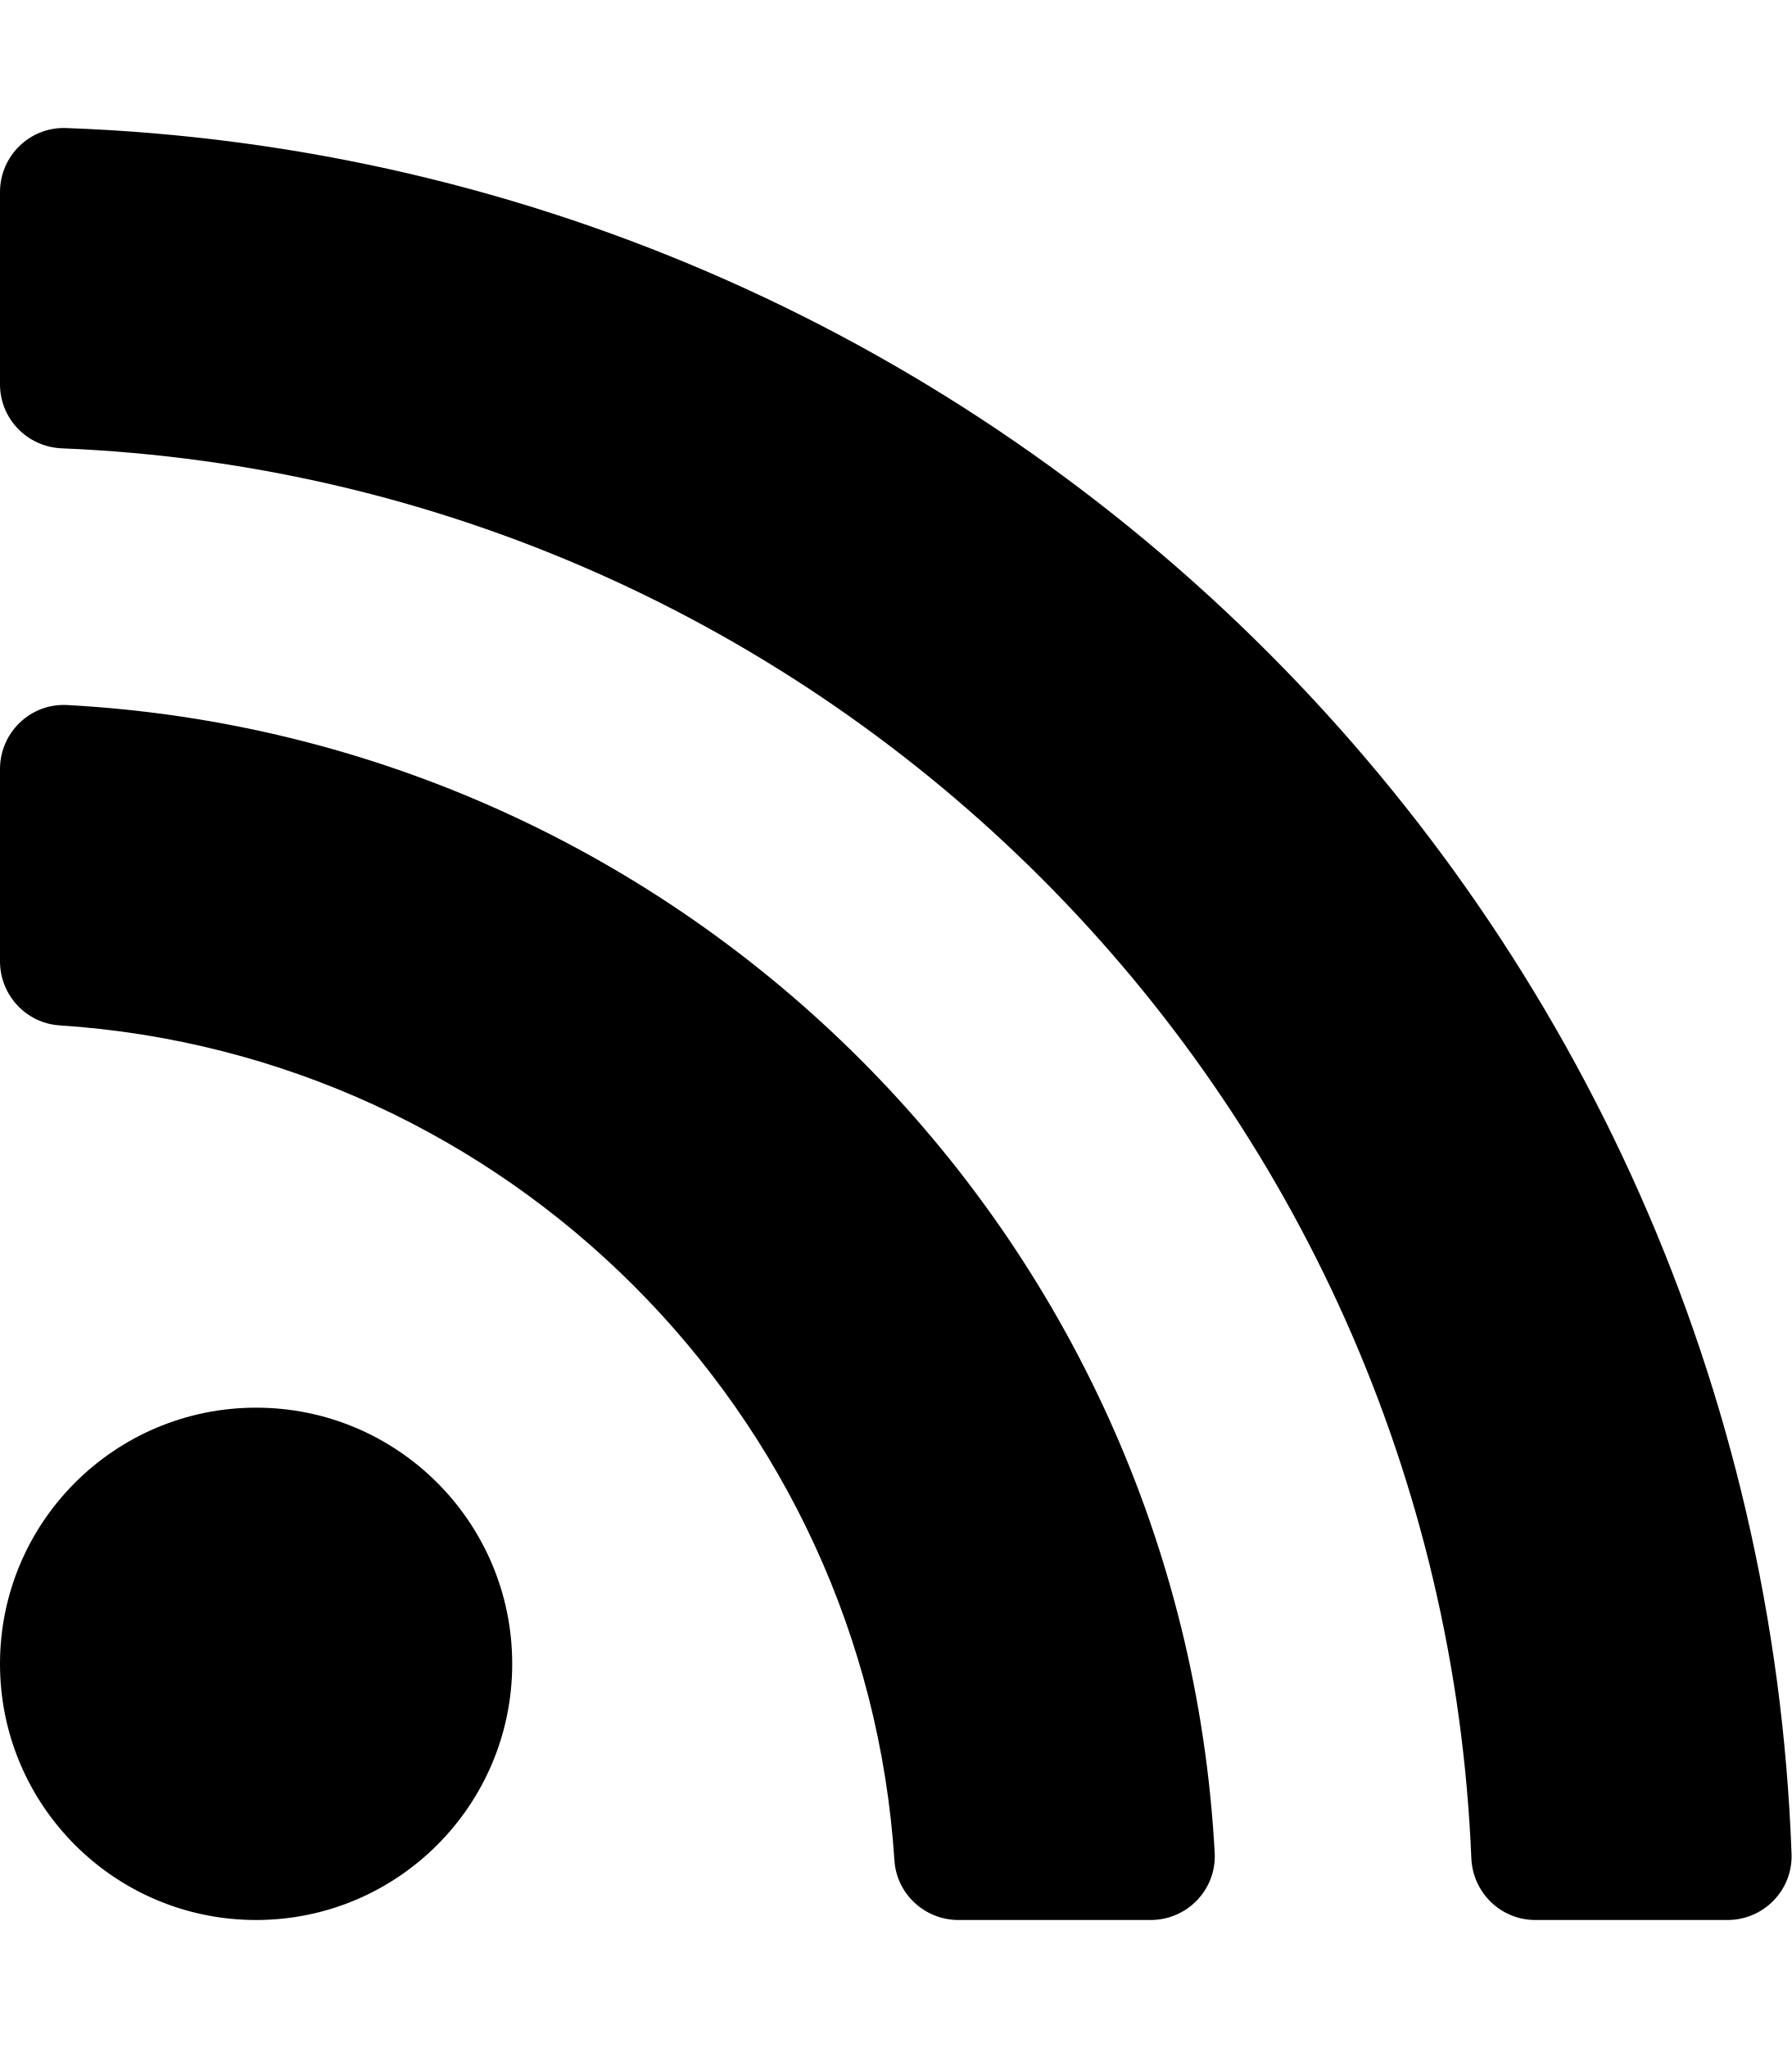
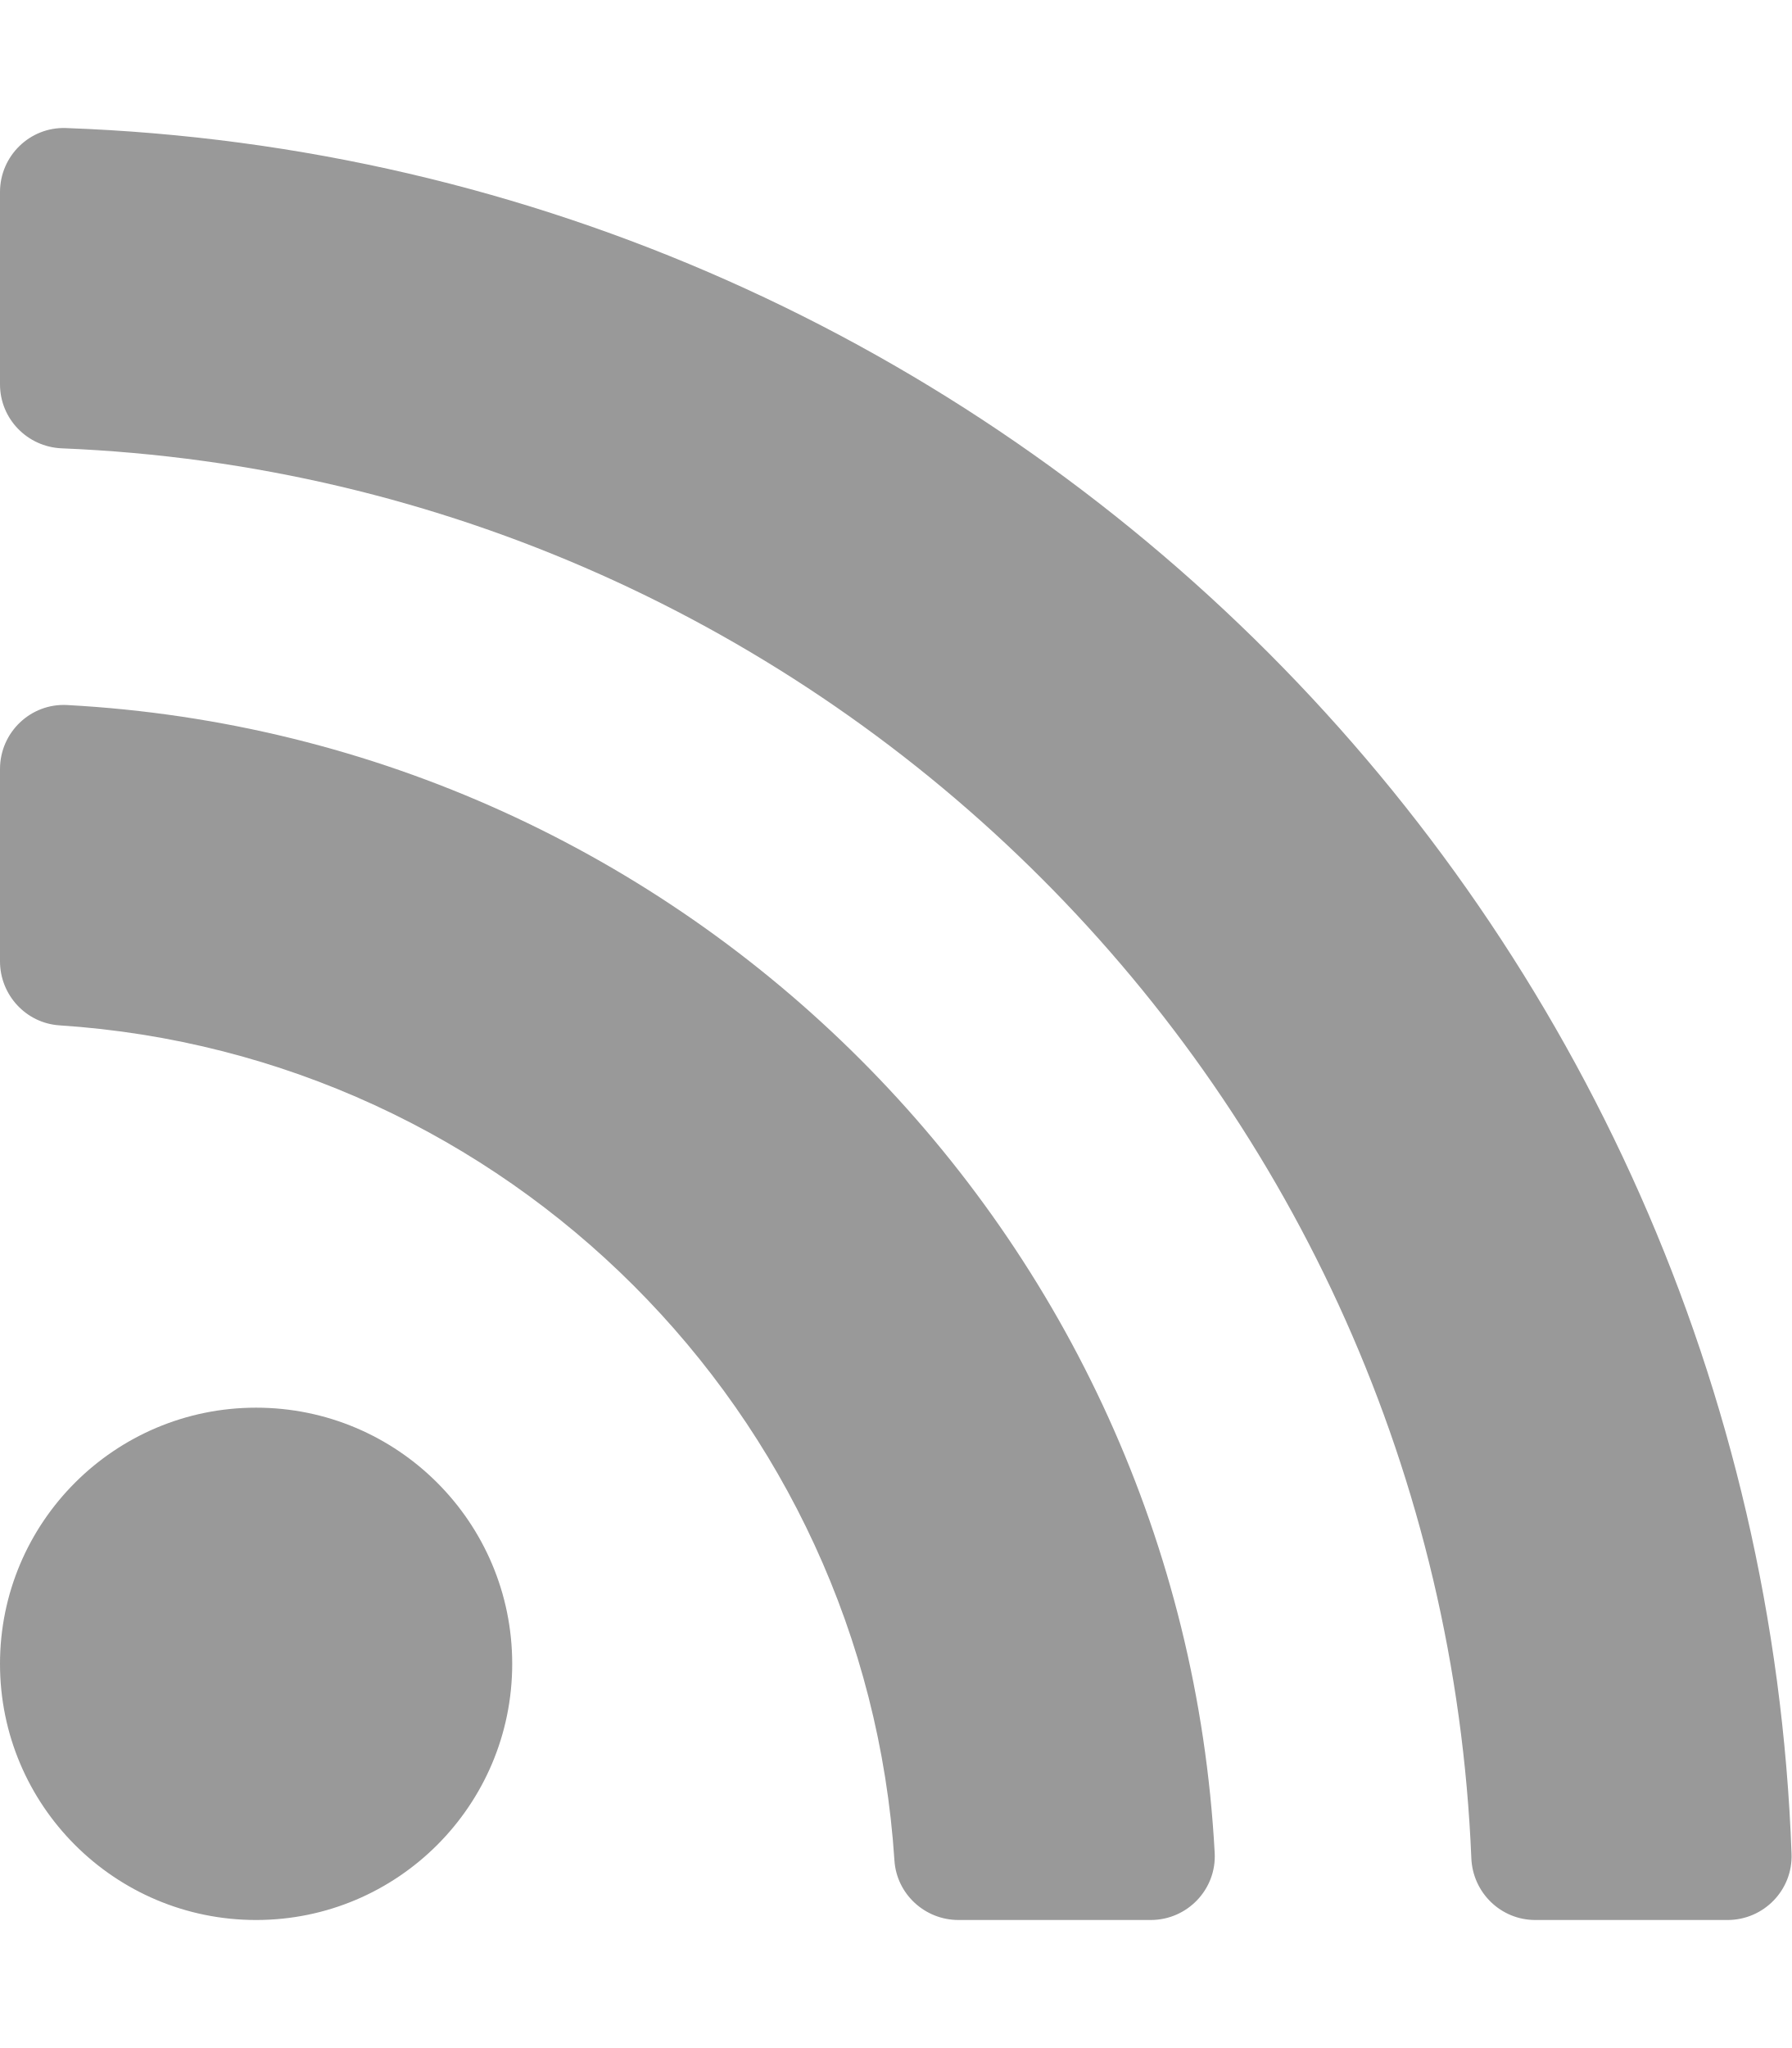
- <svg xmlns="http://www.w3.org/2000/svg" viewBox="0 0 448 512">
+ <svg xmlns="http://www.w3.org/2000/svg" width="20px" fill="#999" viewBox="0 0 448 512">
  <path d="M128.081 415.959c0 35.369-28.672 64.041-64.041 64.041S0 451.328 0 415.959s28.672-64.041 64.041-64.041 64.04 28.673 64.04 64.041zm175.66 47.25c-8.354-154.6-132.185-278.587-286.95-286.95C7.656 175.765 0 183.105 0 192.253v48.069c0 8.415 6.49 15.472 14.887 16.018 111.832 7.284 201.473 96.702 208.772 208.772.547 8.397 7.604 14.887 16.018 14.887h48.069c9.149.001 16.489-7.655 15.995-16.79zm144.249.288C439.596 229.677 251.465 40.445 16.503 32.01 7.473 31.686 0 38.981 0 48.016v48.068c0 8.625 6.835 15.645 15.453 15.999 191.179 7.839 344.627 161.316 352.465 352.465.353 8.618 7.373 15.453 15.999 15.453h48.068c9.034-.001 16.329-7.474 16.005-16.504z" />
</svg>
